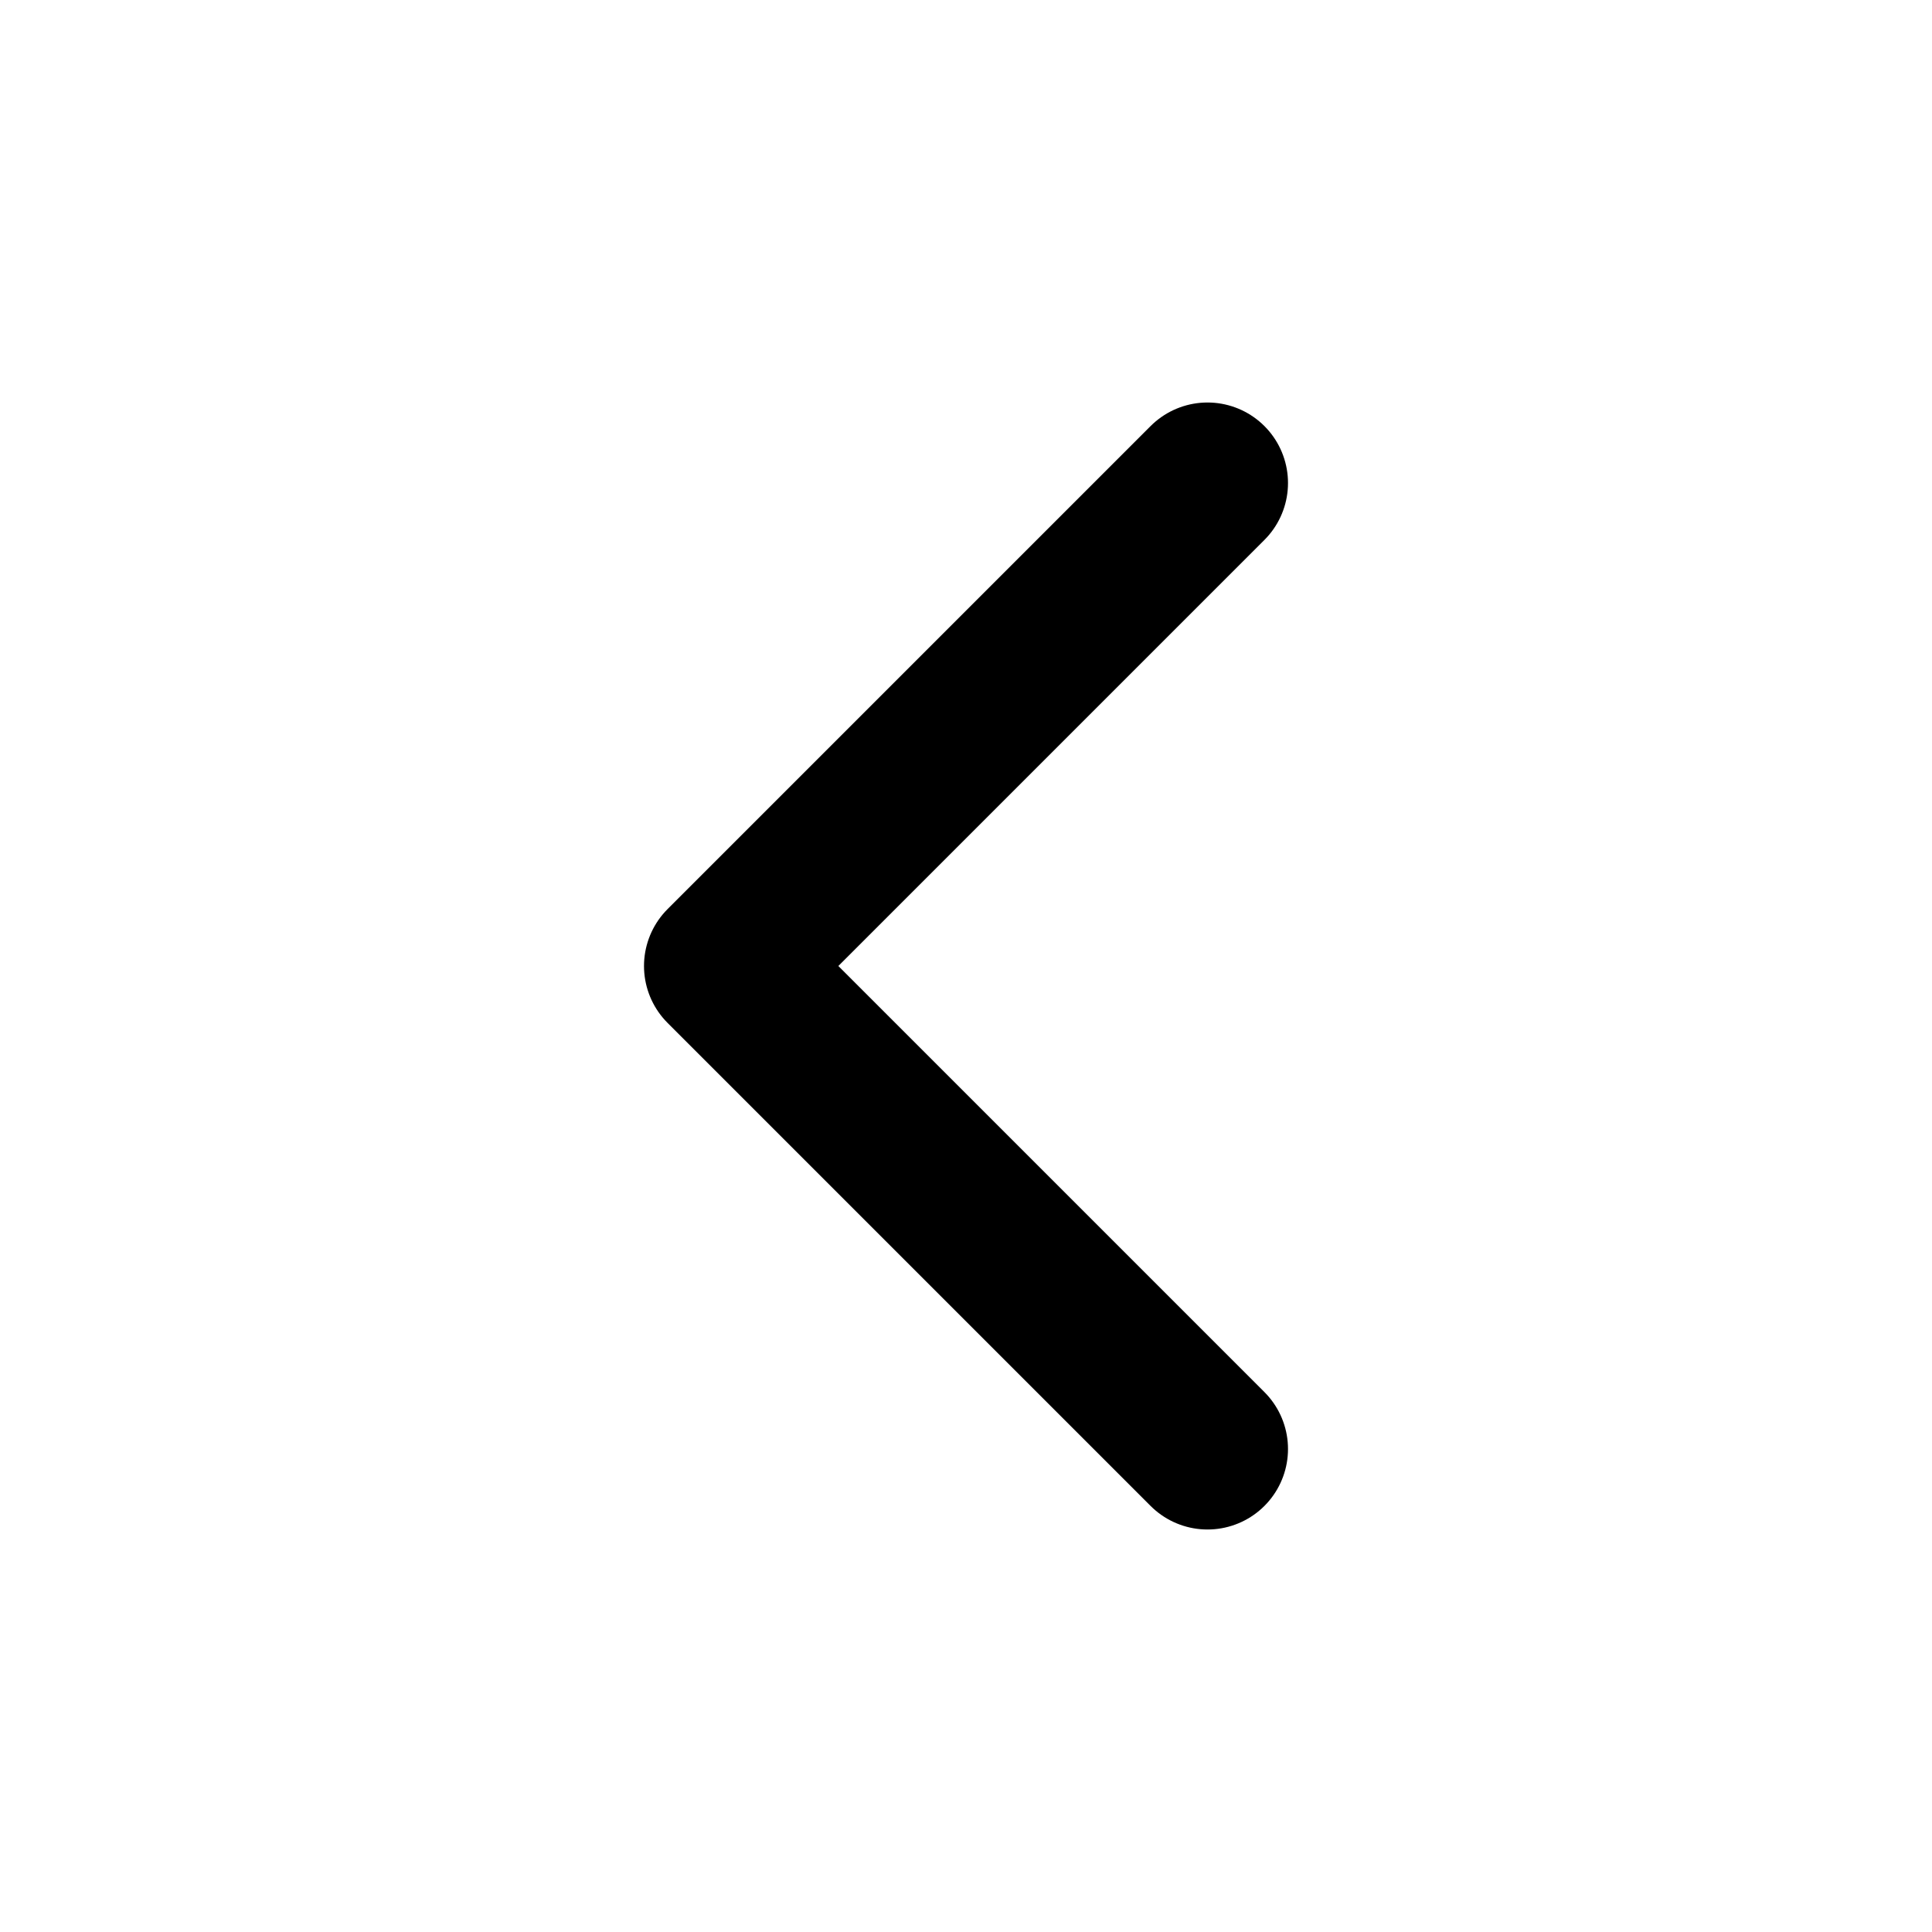
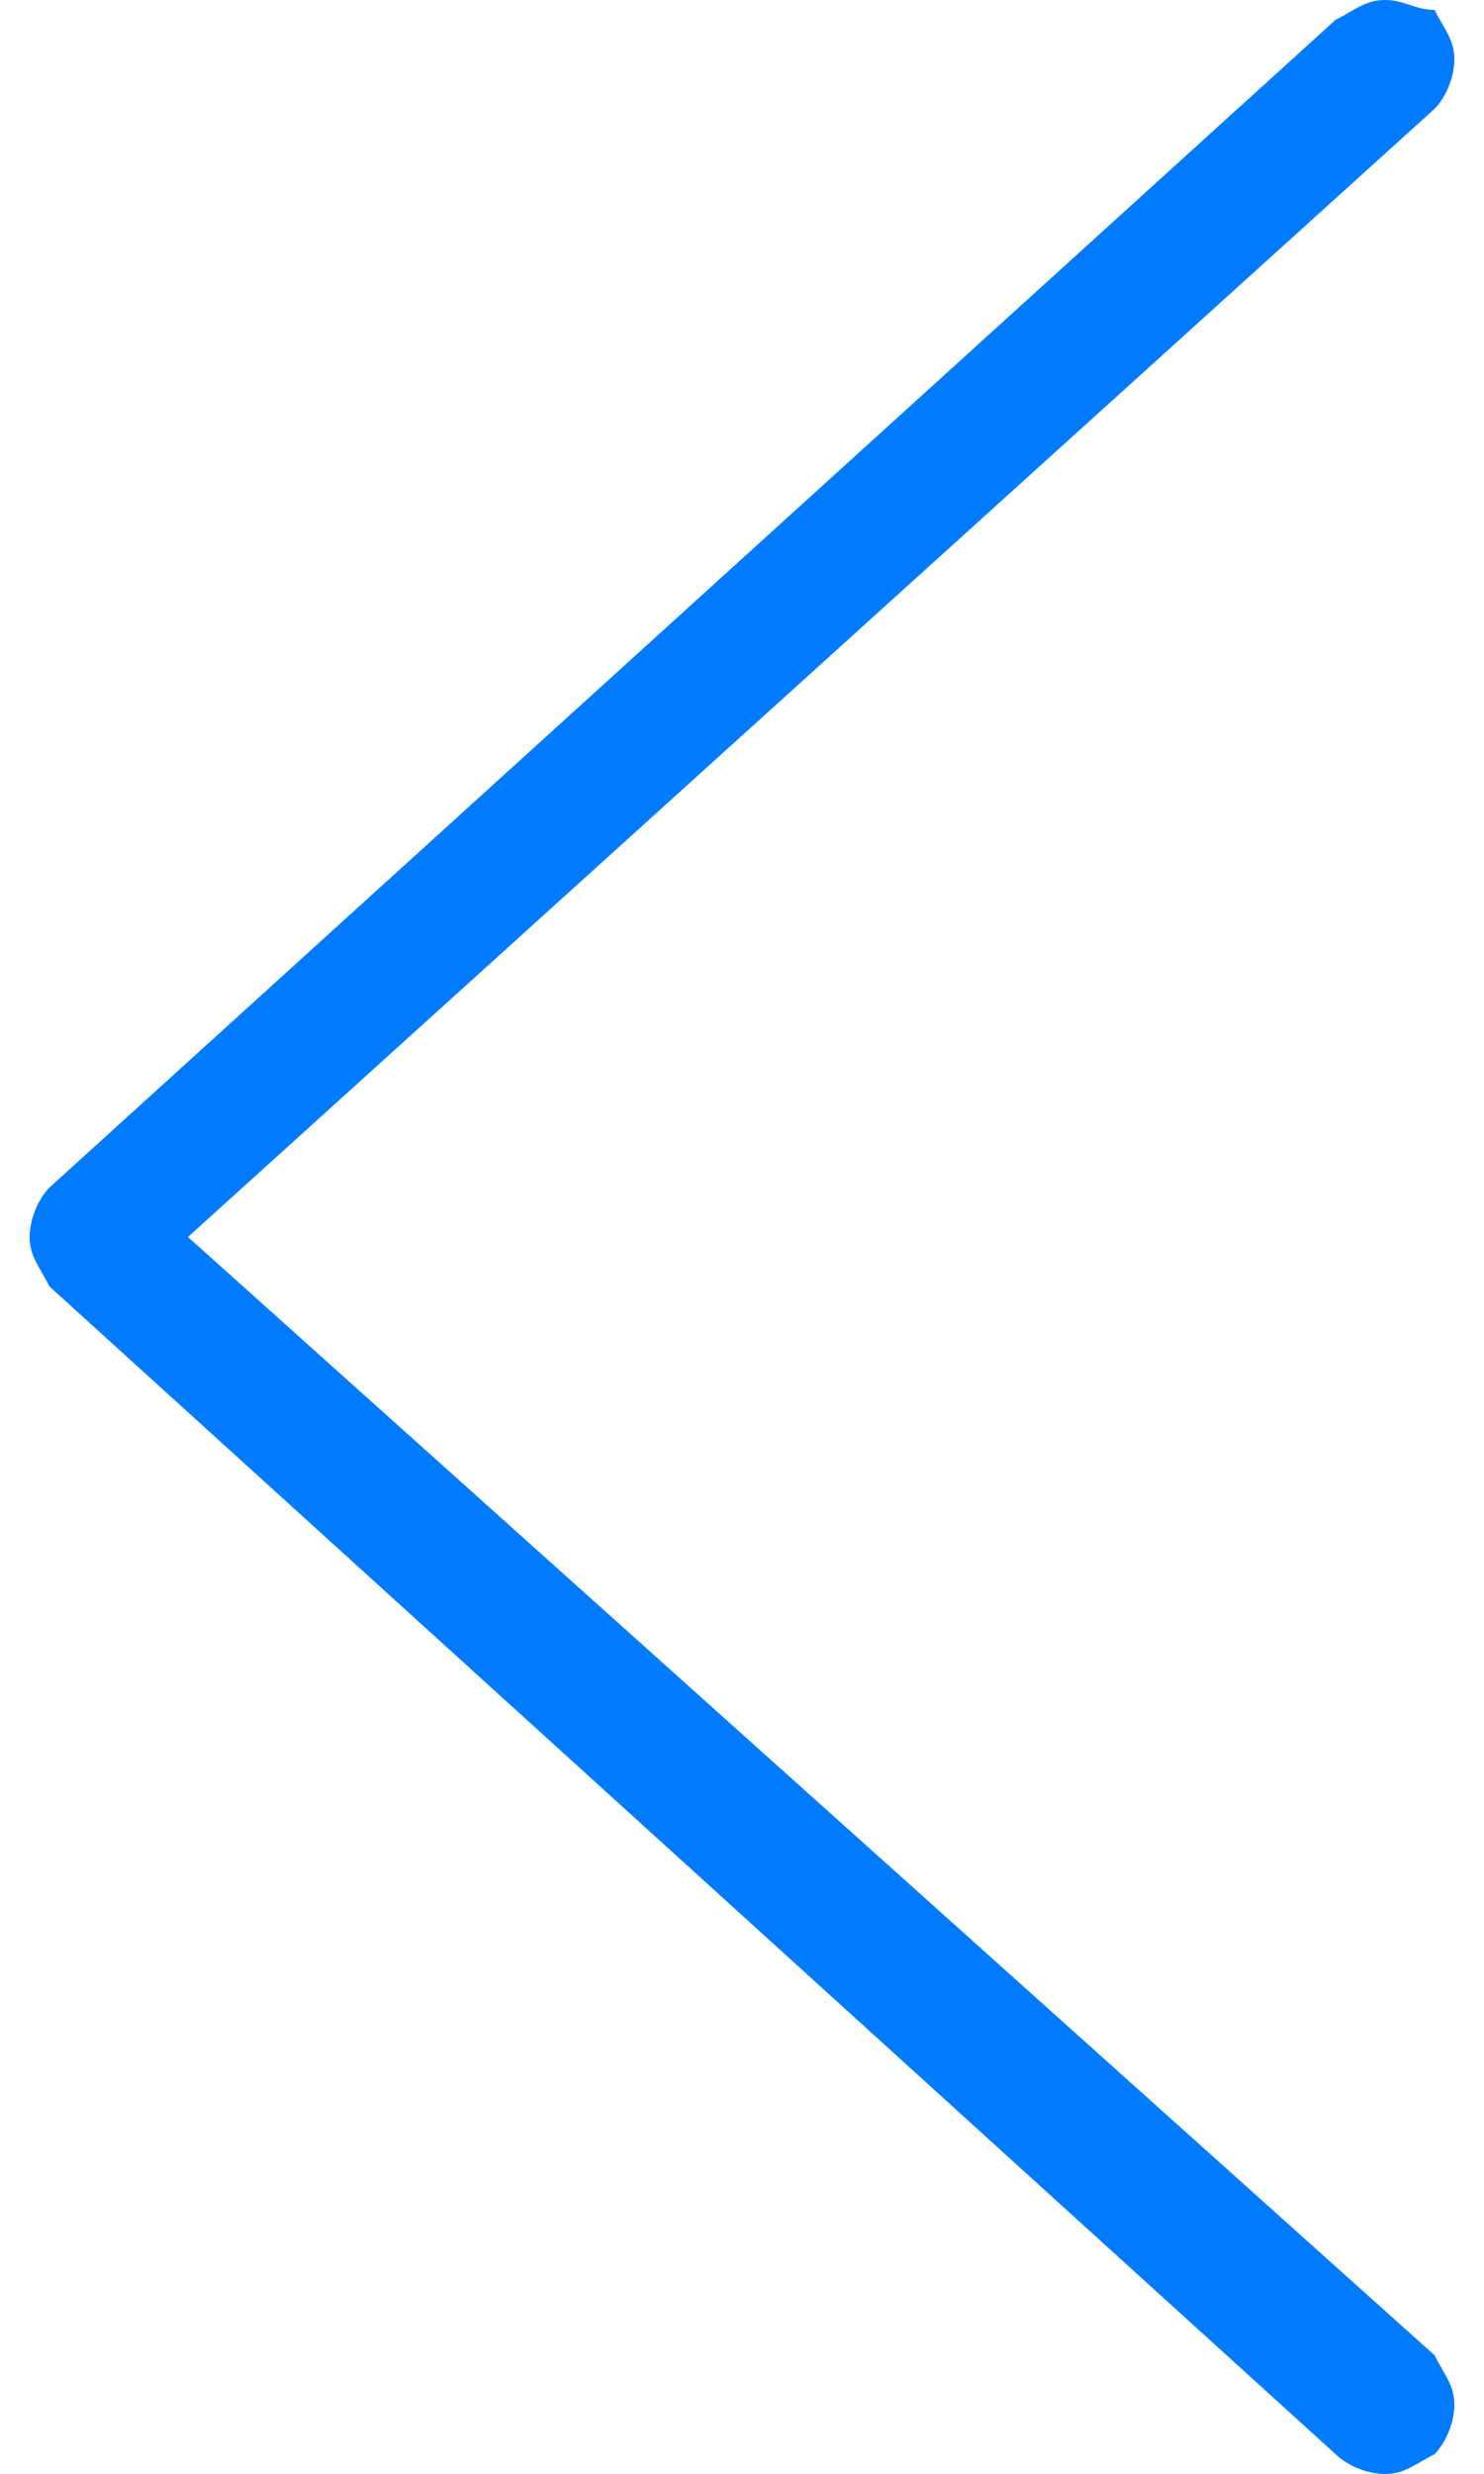
- <svg xmlns="http://www.w3.org/2000/svg" viewBox="0 0 24 24" fill="none" stroke="currentColor" stroke-width="2" stroke-linecap="round" stroke-linejoin="round">
-   <polyline points="15 18 9 12 15 6" />
+ <svg xmlns="http://www.w3.org/2000/svg" version="1.1" id="Capa_1" x="0px" y="0px" viewBox="0 0 15 25" style="enable-background:new 0 0 15 25;" xml:space="preserve">
+   <style type="text/css">
+ 	.st0{fill:#007bff;}
+ </style>
+   <path class="st0" d="M14,0c-0.2,0-0.3,0.1-0.5,0.2L0.5,12c-0.1,0.1-0.2,0.3-0.2,0.5c0,0.2,0.1,0.3,0.2,0.5l13,11.8  c0.1,0.1,0.3,0.2,0.5,0.2c0.2,0,0.3-0.1,0.5-0.2c0.1-0.1,0.2-0.3,0.2-0.5c0-0.2-0.1-0.3-0.2-0.5L1.9,12.5l0,0L14.5,1.1  c0.1-0.1,0.2-0.3,0.2-0.5c0-0.2-0.1-0.3-0.2-0.5C14.3,0.1,14.2,0,14,0z" />
</svg>
